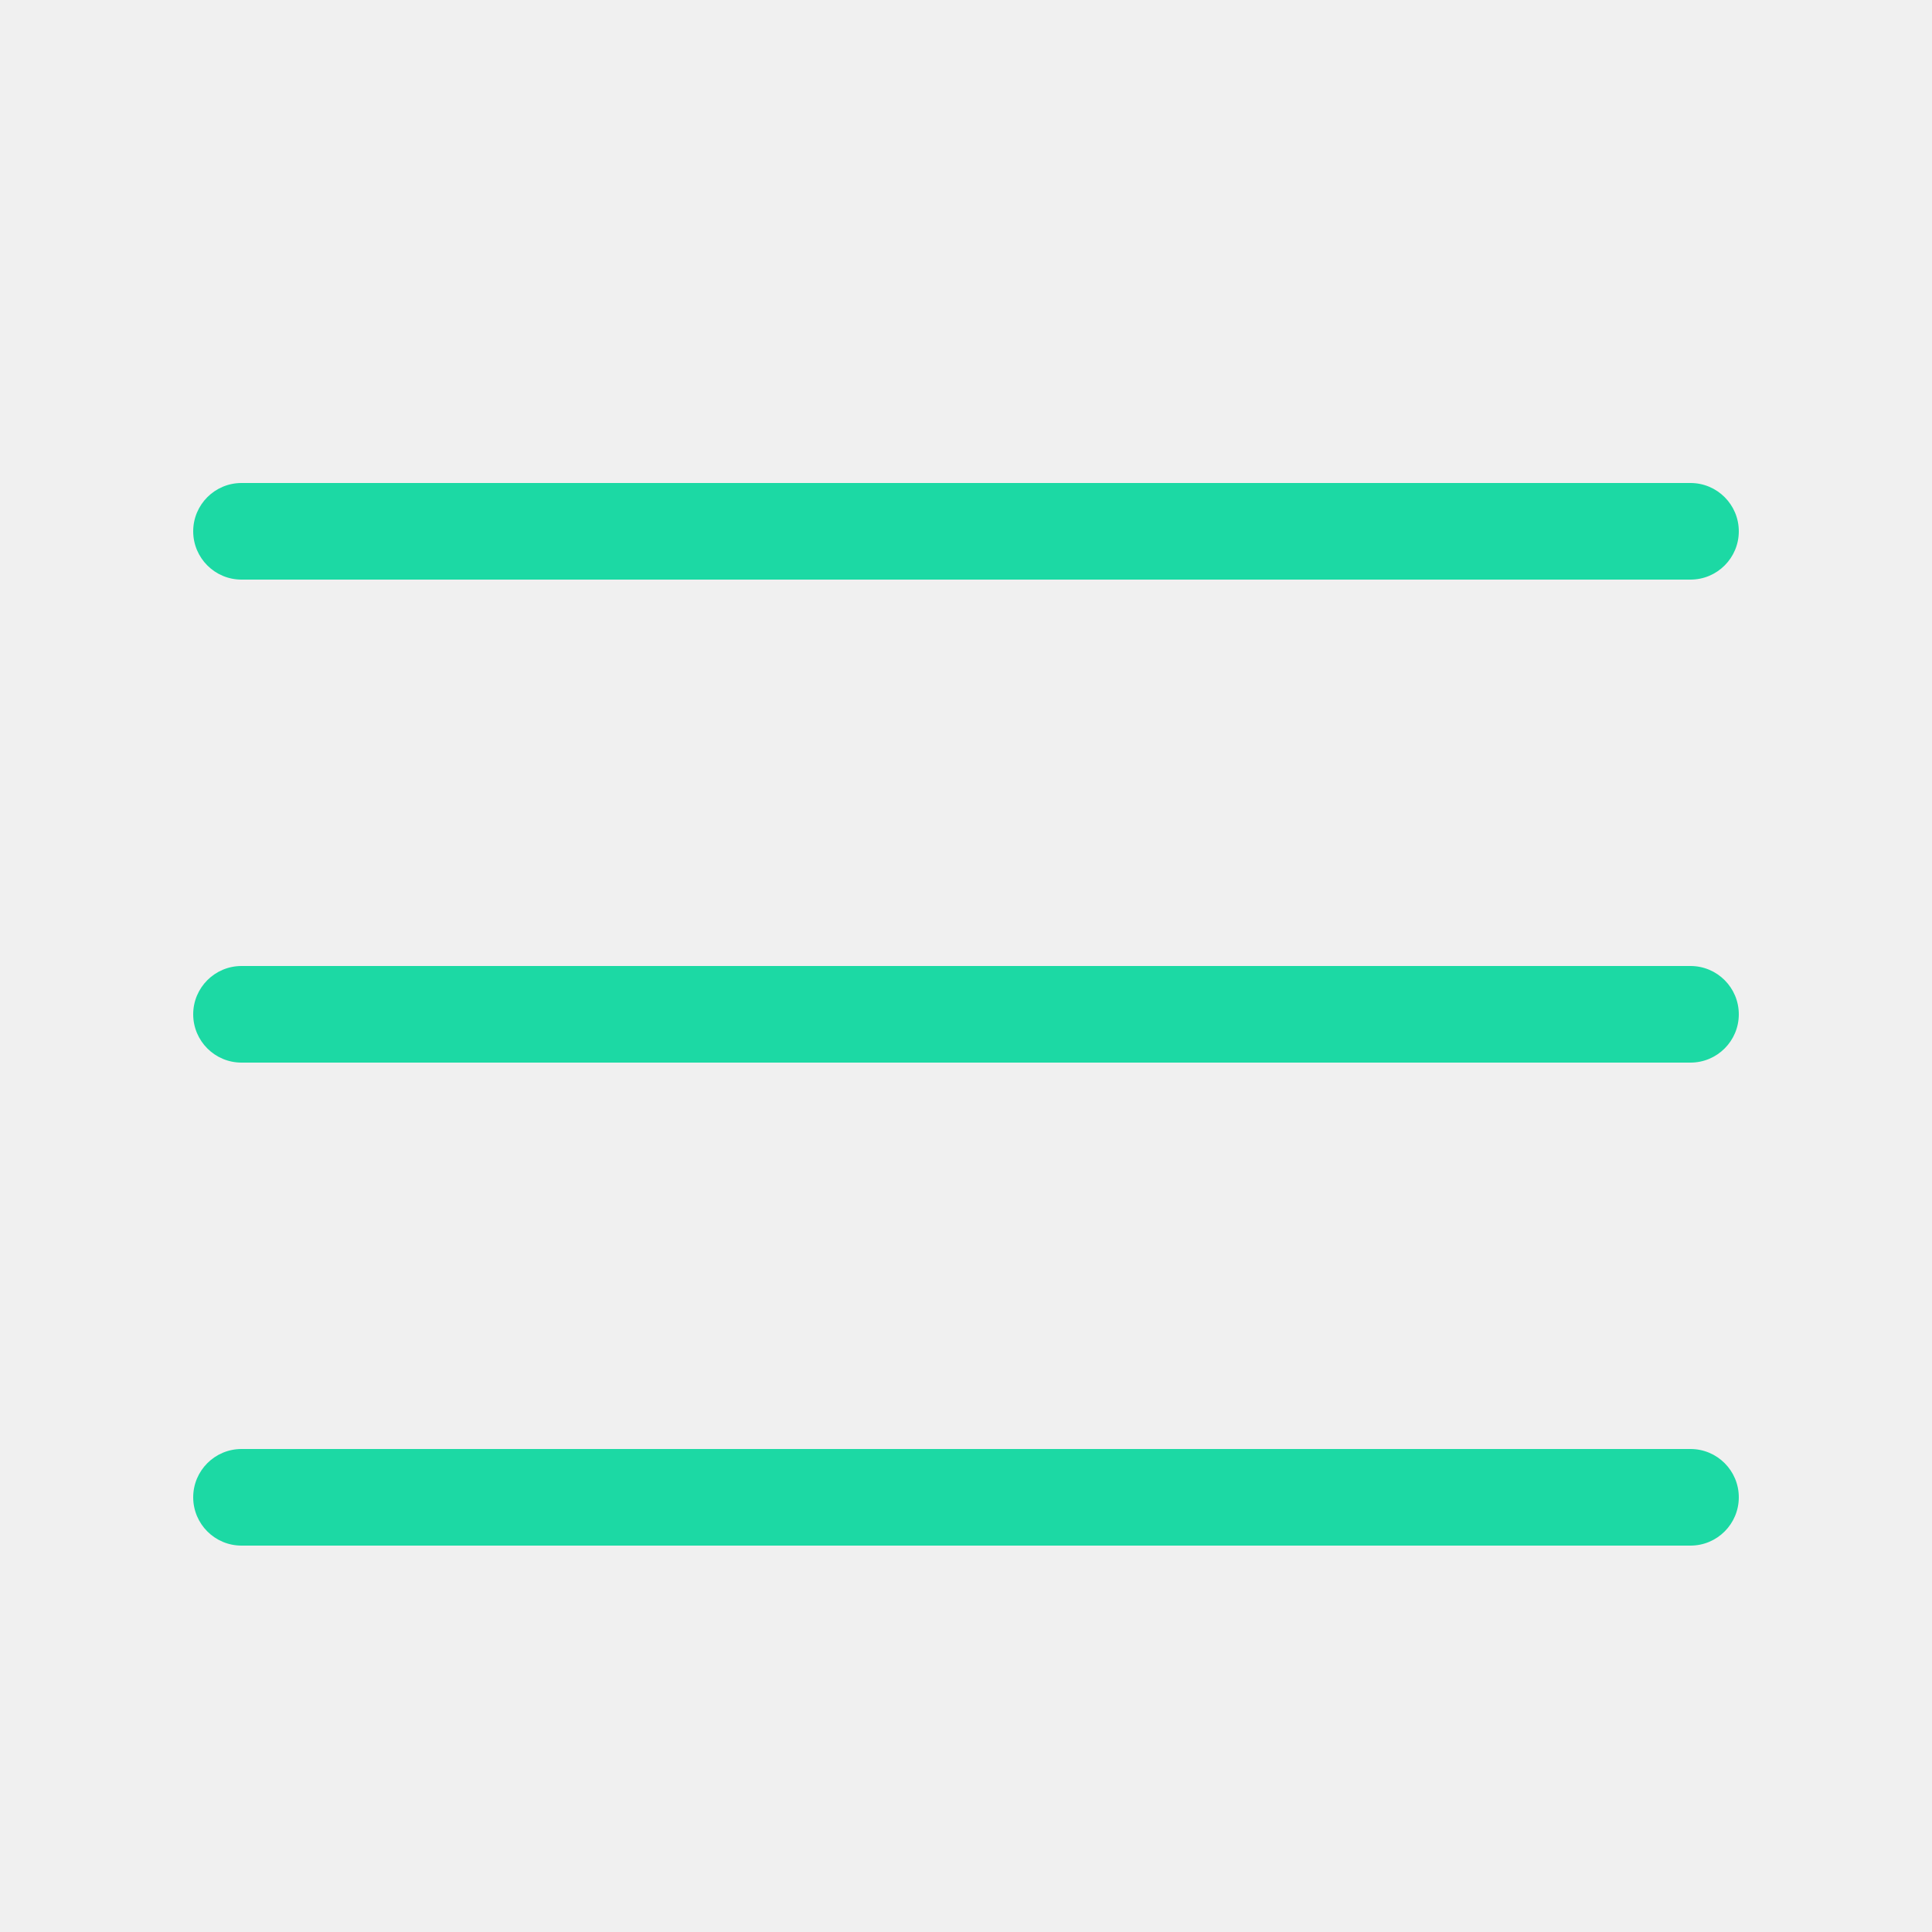
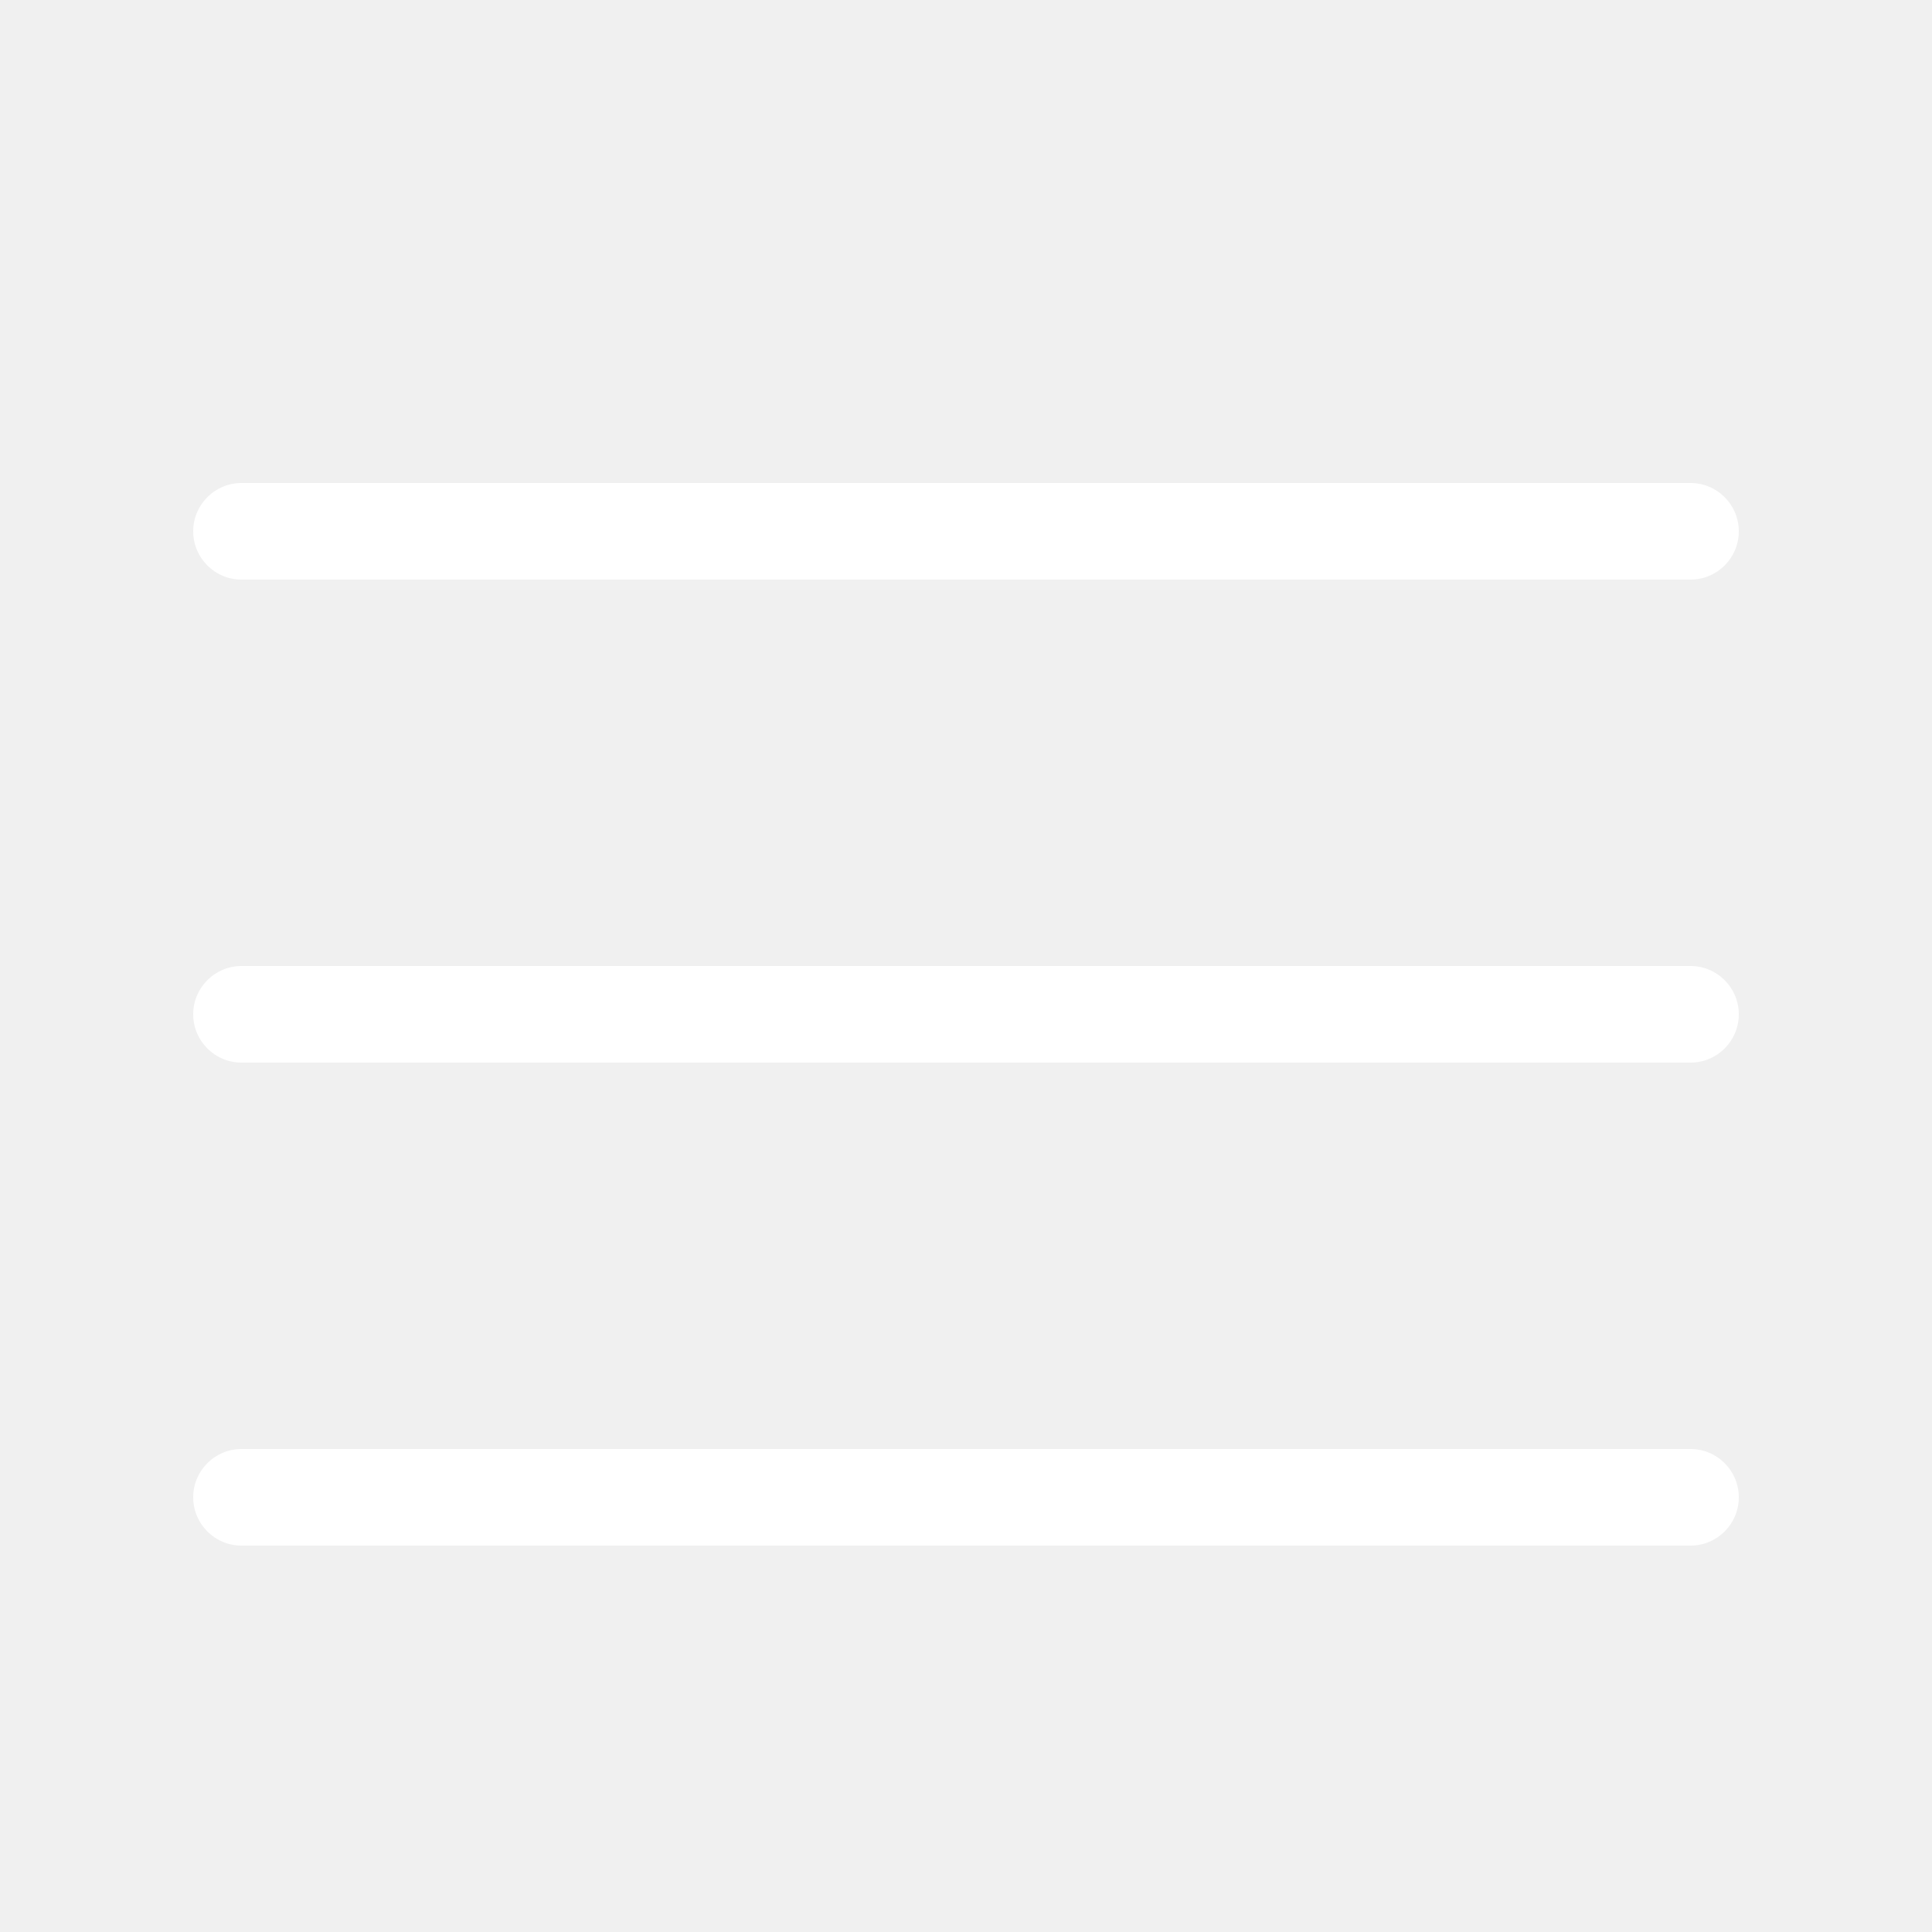
<svg xmlns="http://www.w3.org/2000/svg" version="1.1" width="40" height="40" viewBox="0 0 20 20">
-   <path d="M17.5 6h-15c-0.276 0-0.5-0.224-0.5-0.5s0.224-0.5 0.5-0.5h15c0.276 0 0.5 0.224 0.5 0.5s-0.224 0.5-0.5 0.5z" fill="#1CD9A4" />
-   <path d="M17.5 11h-15c-0.276 0-0.5-0.224-0.5-0.5s0.224-0.5 0.5-0.5h15c0.276 0 0.5 0.224 0.5 0.5s-0.224 0.5-0.5 0.5z" fill="#1CD9A4" />
-   <path d="M17.5 16h-15c-0.276 0-0.5-0.224-0.5-0.5s0.224-0.5 0.5-0.5h15c0.276 0 0.5 0.224 0.5 0.5s-0.224 0.5-0.5 0.5z" fill="#1CD9A4" />
+   <path d="M17.5 6h-15c-0.276 0-0.5-0.224-0.5-0.5s0.224-0.5 0.5-0.5h15c0.276 0 0.5 0.224 0.5 0.5s-0.224 0.5-0.5 0.5z" fill="#fff" />
+   <path d="M17.5 11h-15c-0.276 0-0.5-0.224-0.5-0.5s0.224-0.5 0.5-0.5h15c0.276 0 0.5 0.224 0.5 0.5s-0.224 0.5-0.5 0.5z" fill="#fff" />
+   <path d="M17.5 16h-15c-0.276 0-0.5-0.224-0.5-0.5s0.224-0.5 0.5-0.5h15c0.276 0 0.5 0.224 0.5 0.5s-0.224 0.5-0.5 0.5z" fill="#fff" />
</svg>
